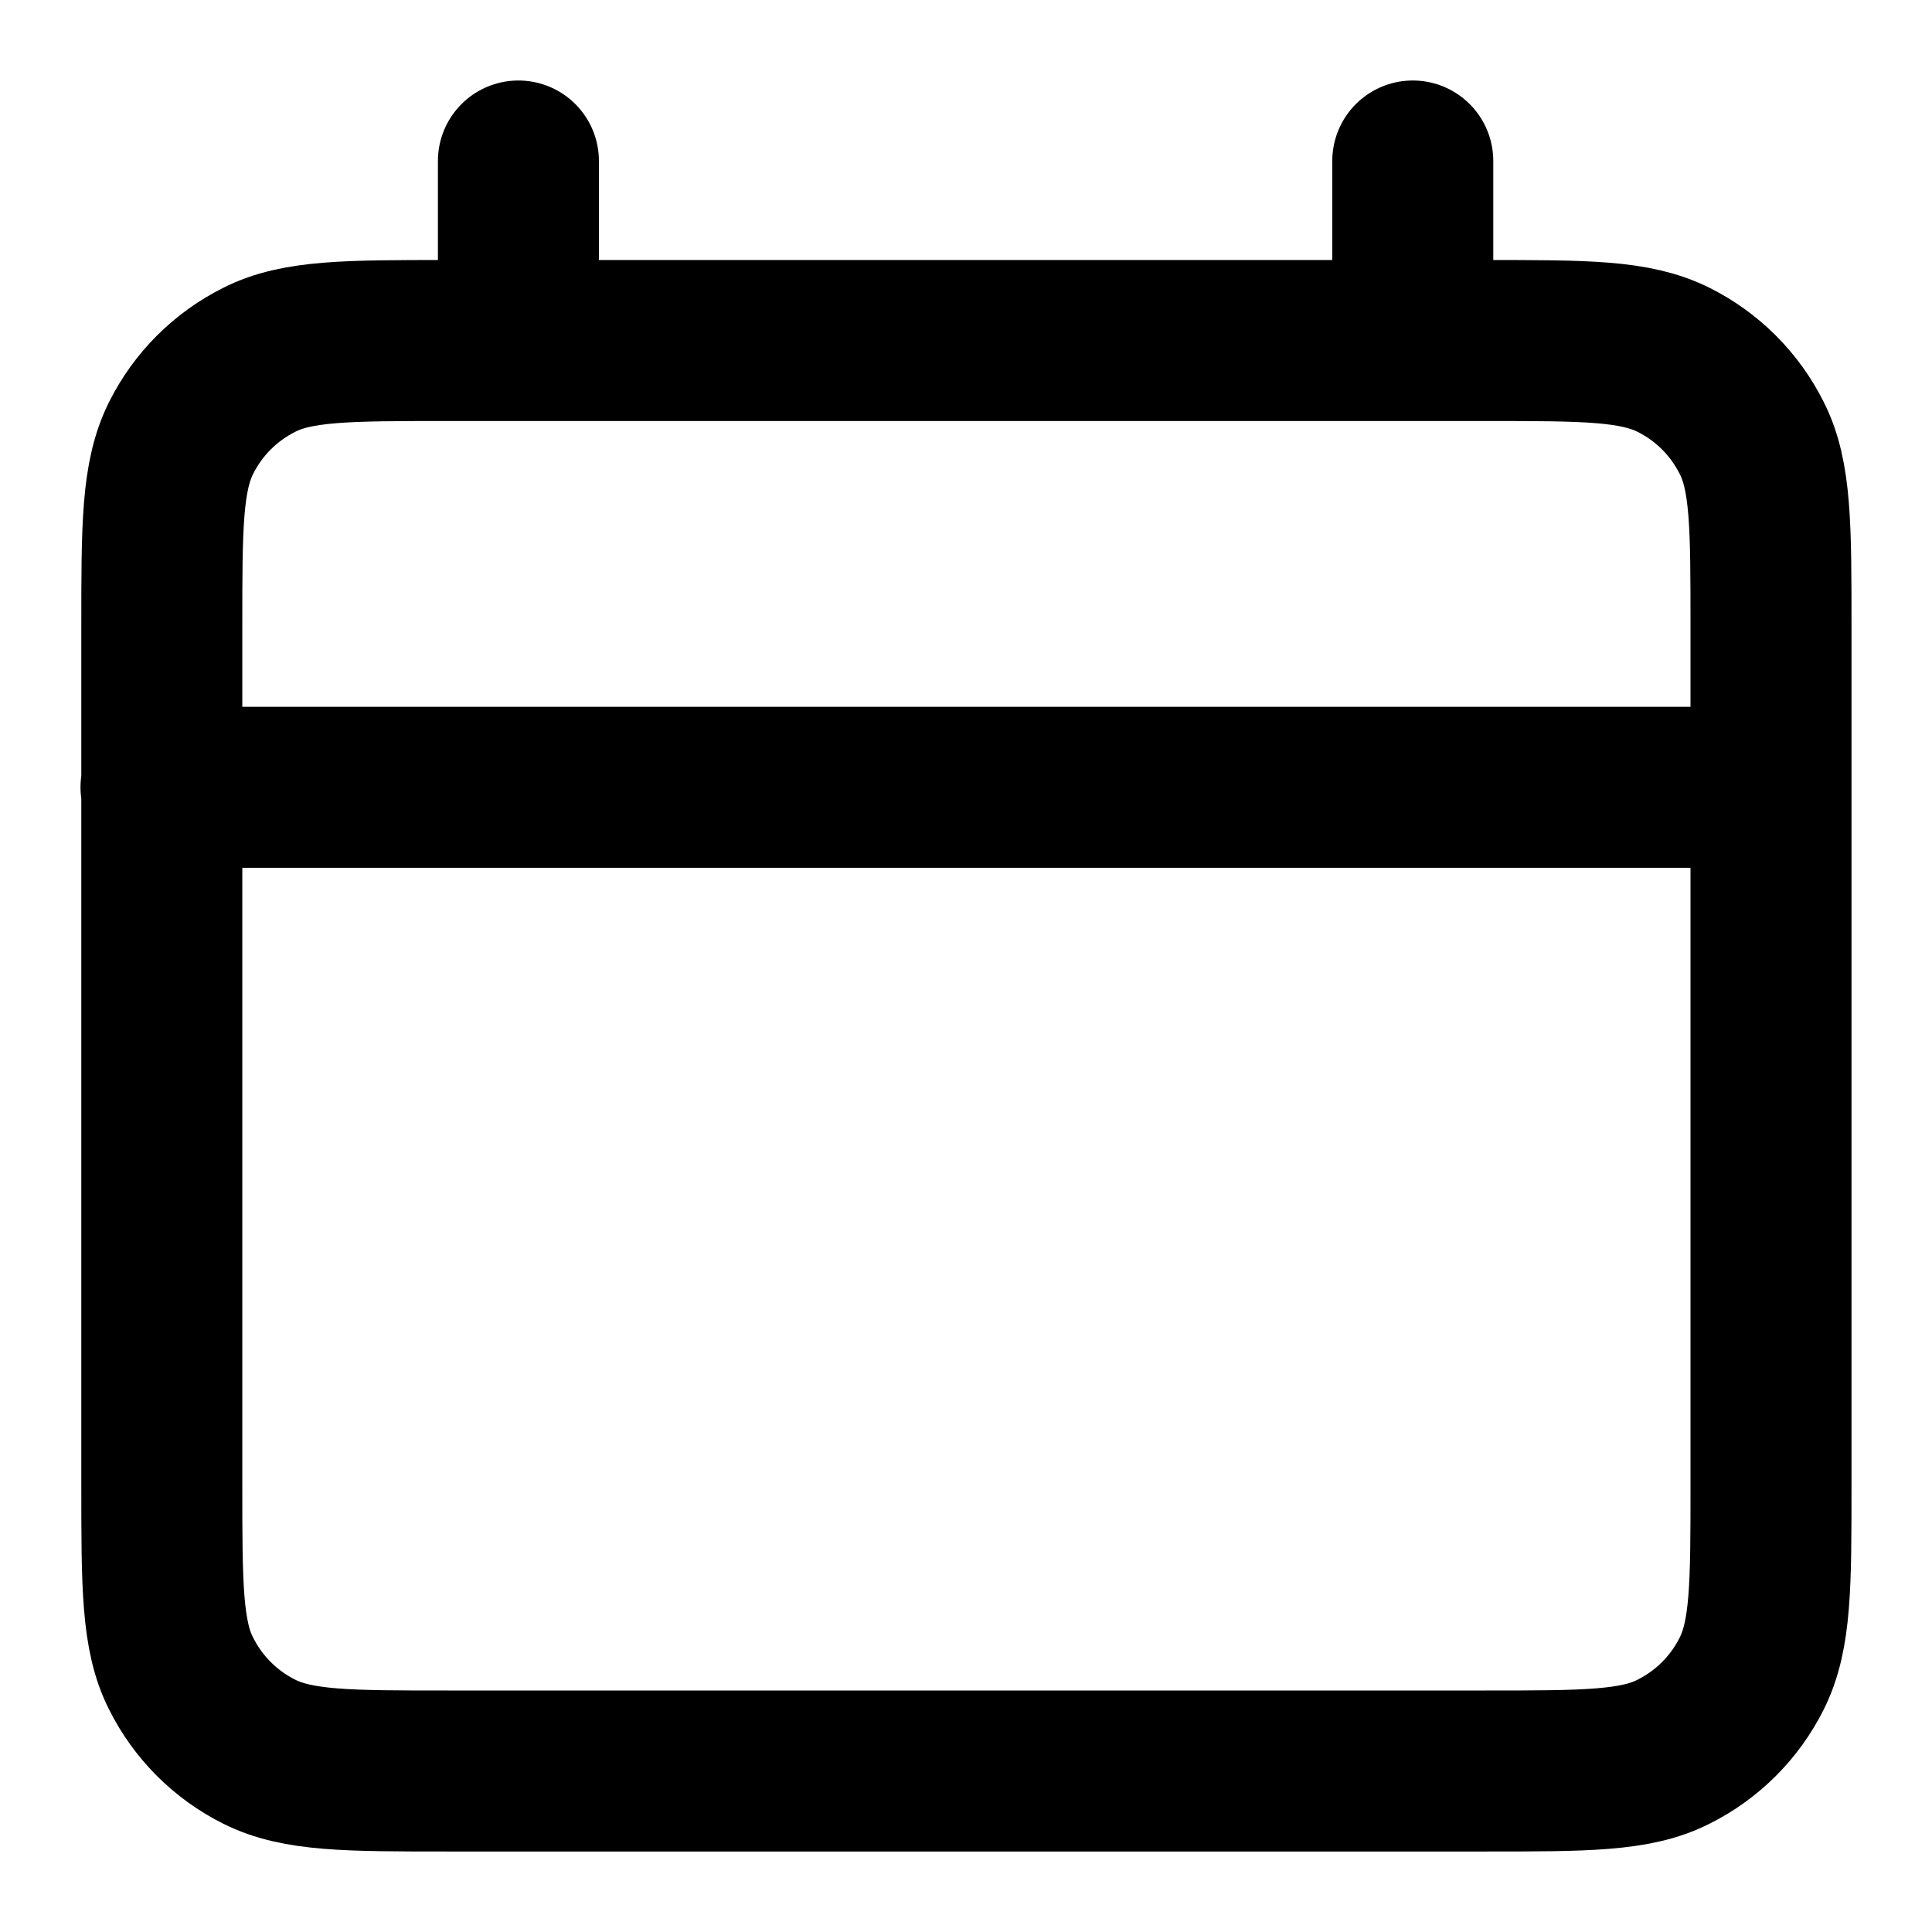
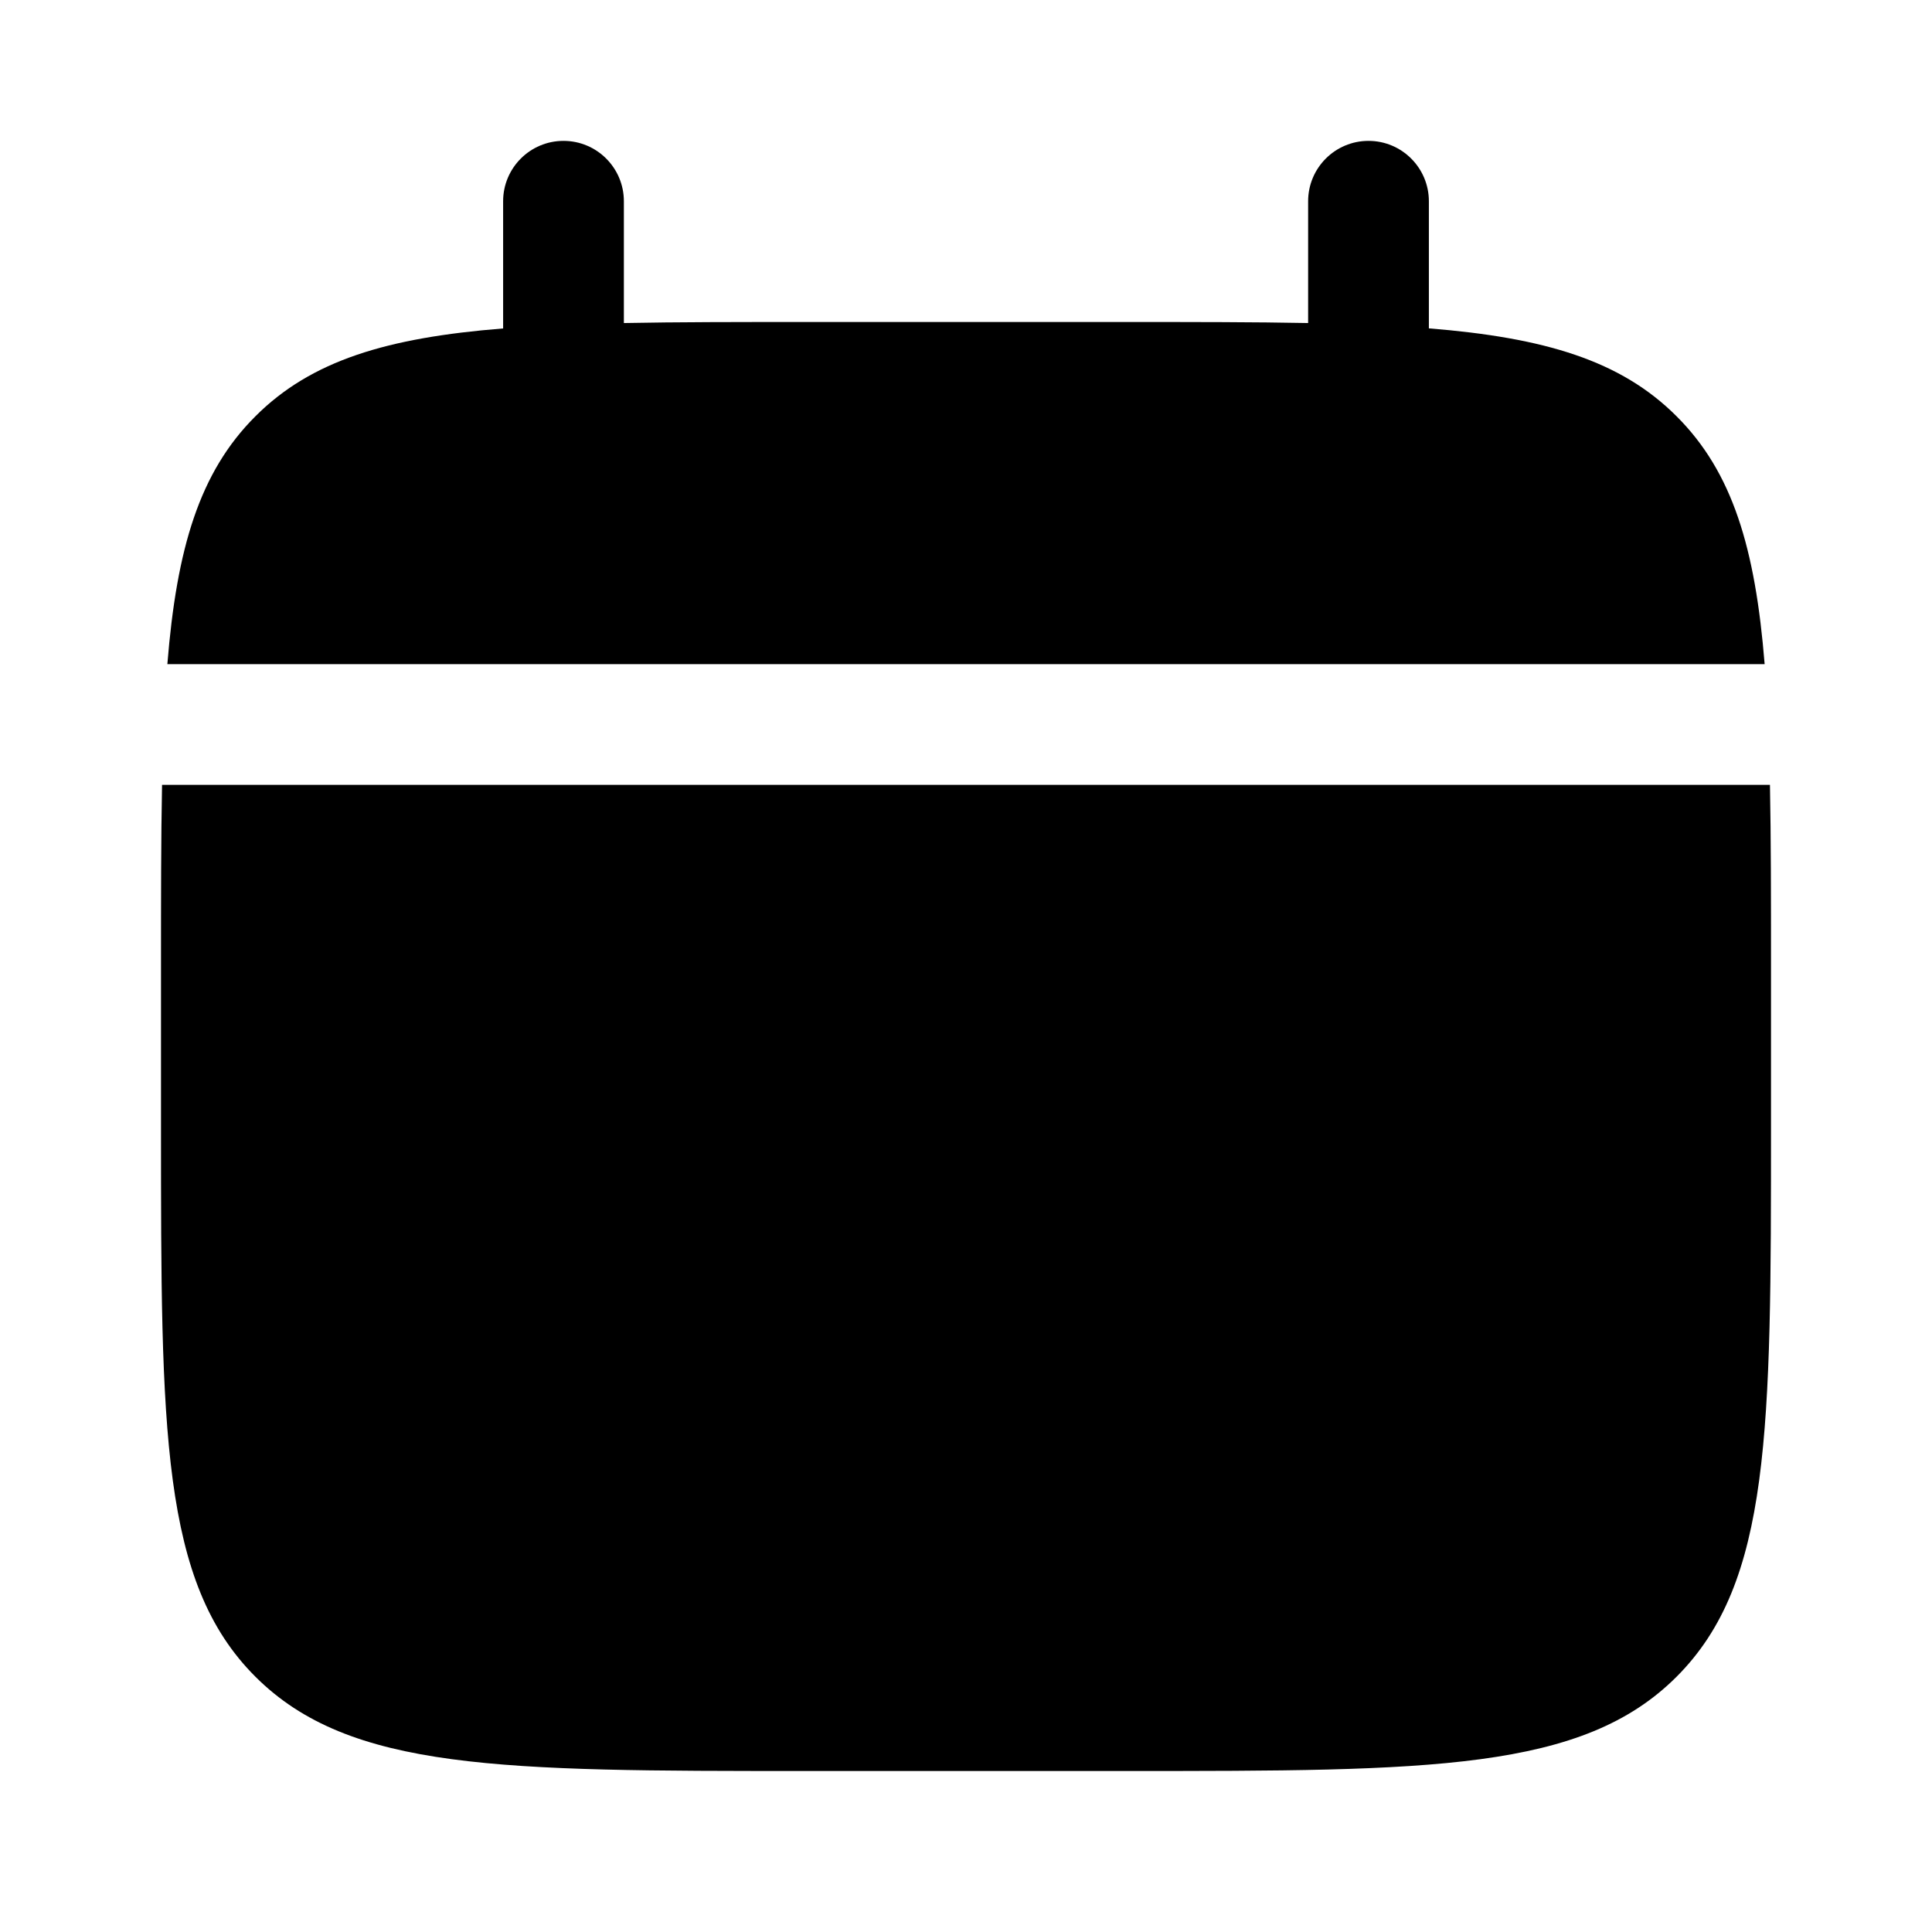
- <svg xmlns="http://www.w3.org/2000/svg" viewBox="0 0 24 24" fill="none" stroke="currentColor" stroke-linecap="round" stroke-linejoin="round" stroke-width="2">
-   <path d="m2,9.78h20M6.44,2v2.22m11.11-2.22v2.22M5.56,22h12.89c1.24,0,1.87,0,2.34-.24.42-.21.76-.55.97-.97.24-.48.24-1.1.24-2.34V7.78c0-1.24,0-1.87-.24-2.34-.21-.42-.55-.76-.97-.97-.48-.24-1.1-.24-2.34-.24H5.56c-1.24,0-1.87,0-2.34.24-.42.21-.76.55-.97.97-.24.48-.24,1.1-.24,2.34v10.67c0,1.24,0,1.87.24,2.34.21.42.55.76.97.97.48.24,1.1.24,2.34.24Z" />
+ <svg xmlns="http://www.w3.org/2000/svg" width="24" height="24" viewBox="0 0 24 24">
+   <path fill="currentColor" d="M22 14v-2c0-.839 0-1.585-.013-2.25H2.013C2 10.415 2 11.161 2 12v2c0 3.771 0 5.657 1.172 6.828S6.229 22 10 22h4c3.771 0 5.657 0 6.828-1.172S22 17.771 22 14M7.75 2.5a.75.75 0 0 0-1.5 0v1.58c-1.44.115-2.384.397-3.078 1.092c-.695.694-.977 1.639-1.093 3.078h19.842c-.116-1.44-.398-2.384-1.093-3.078c-.694-.695-1.639-.977-3.078-1.093V2.5a.75.75 0 0 0-1.5 0v1.513C15.585 4 14.839 4 14 4h-4c-.839 0-1.585 0-2.25.013z" />
</svg>
